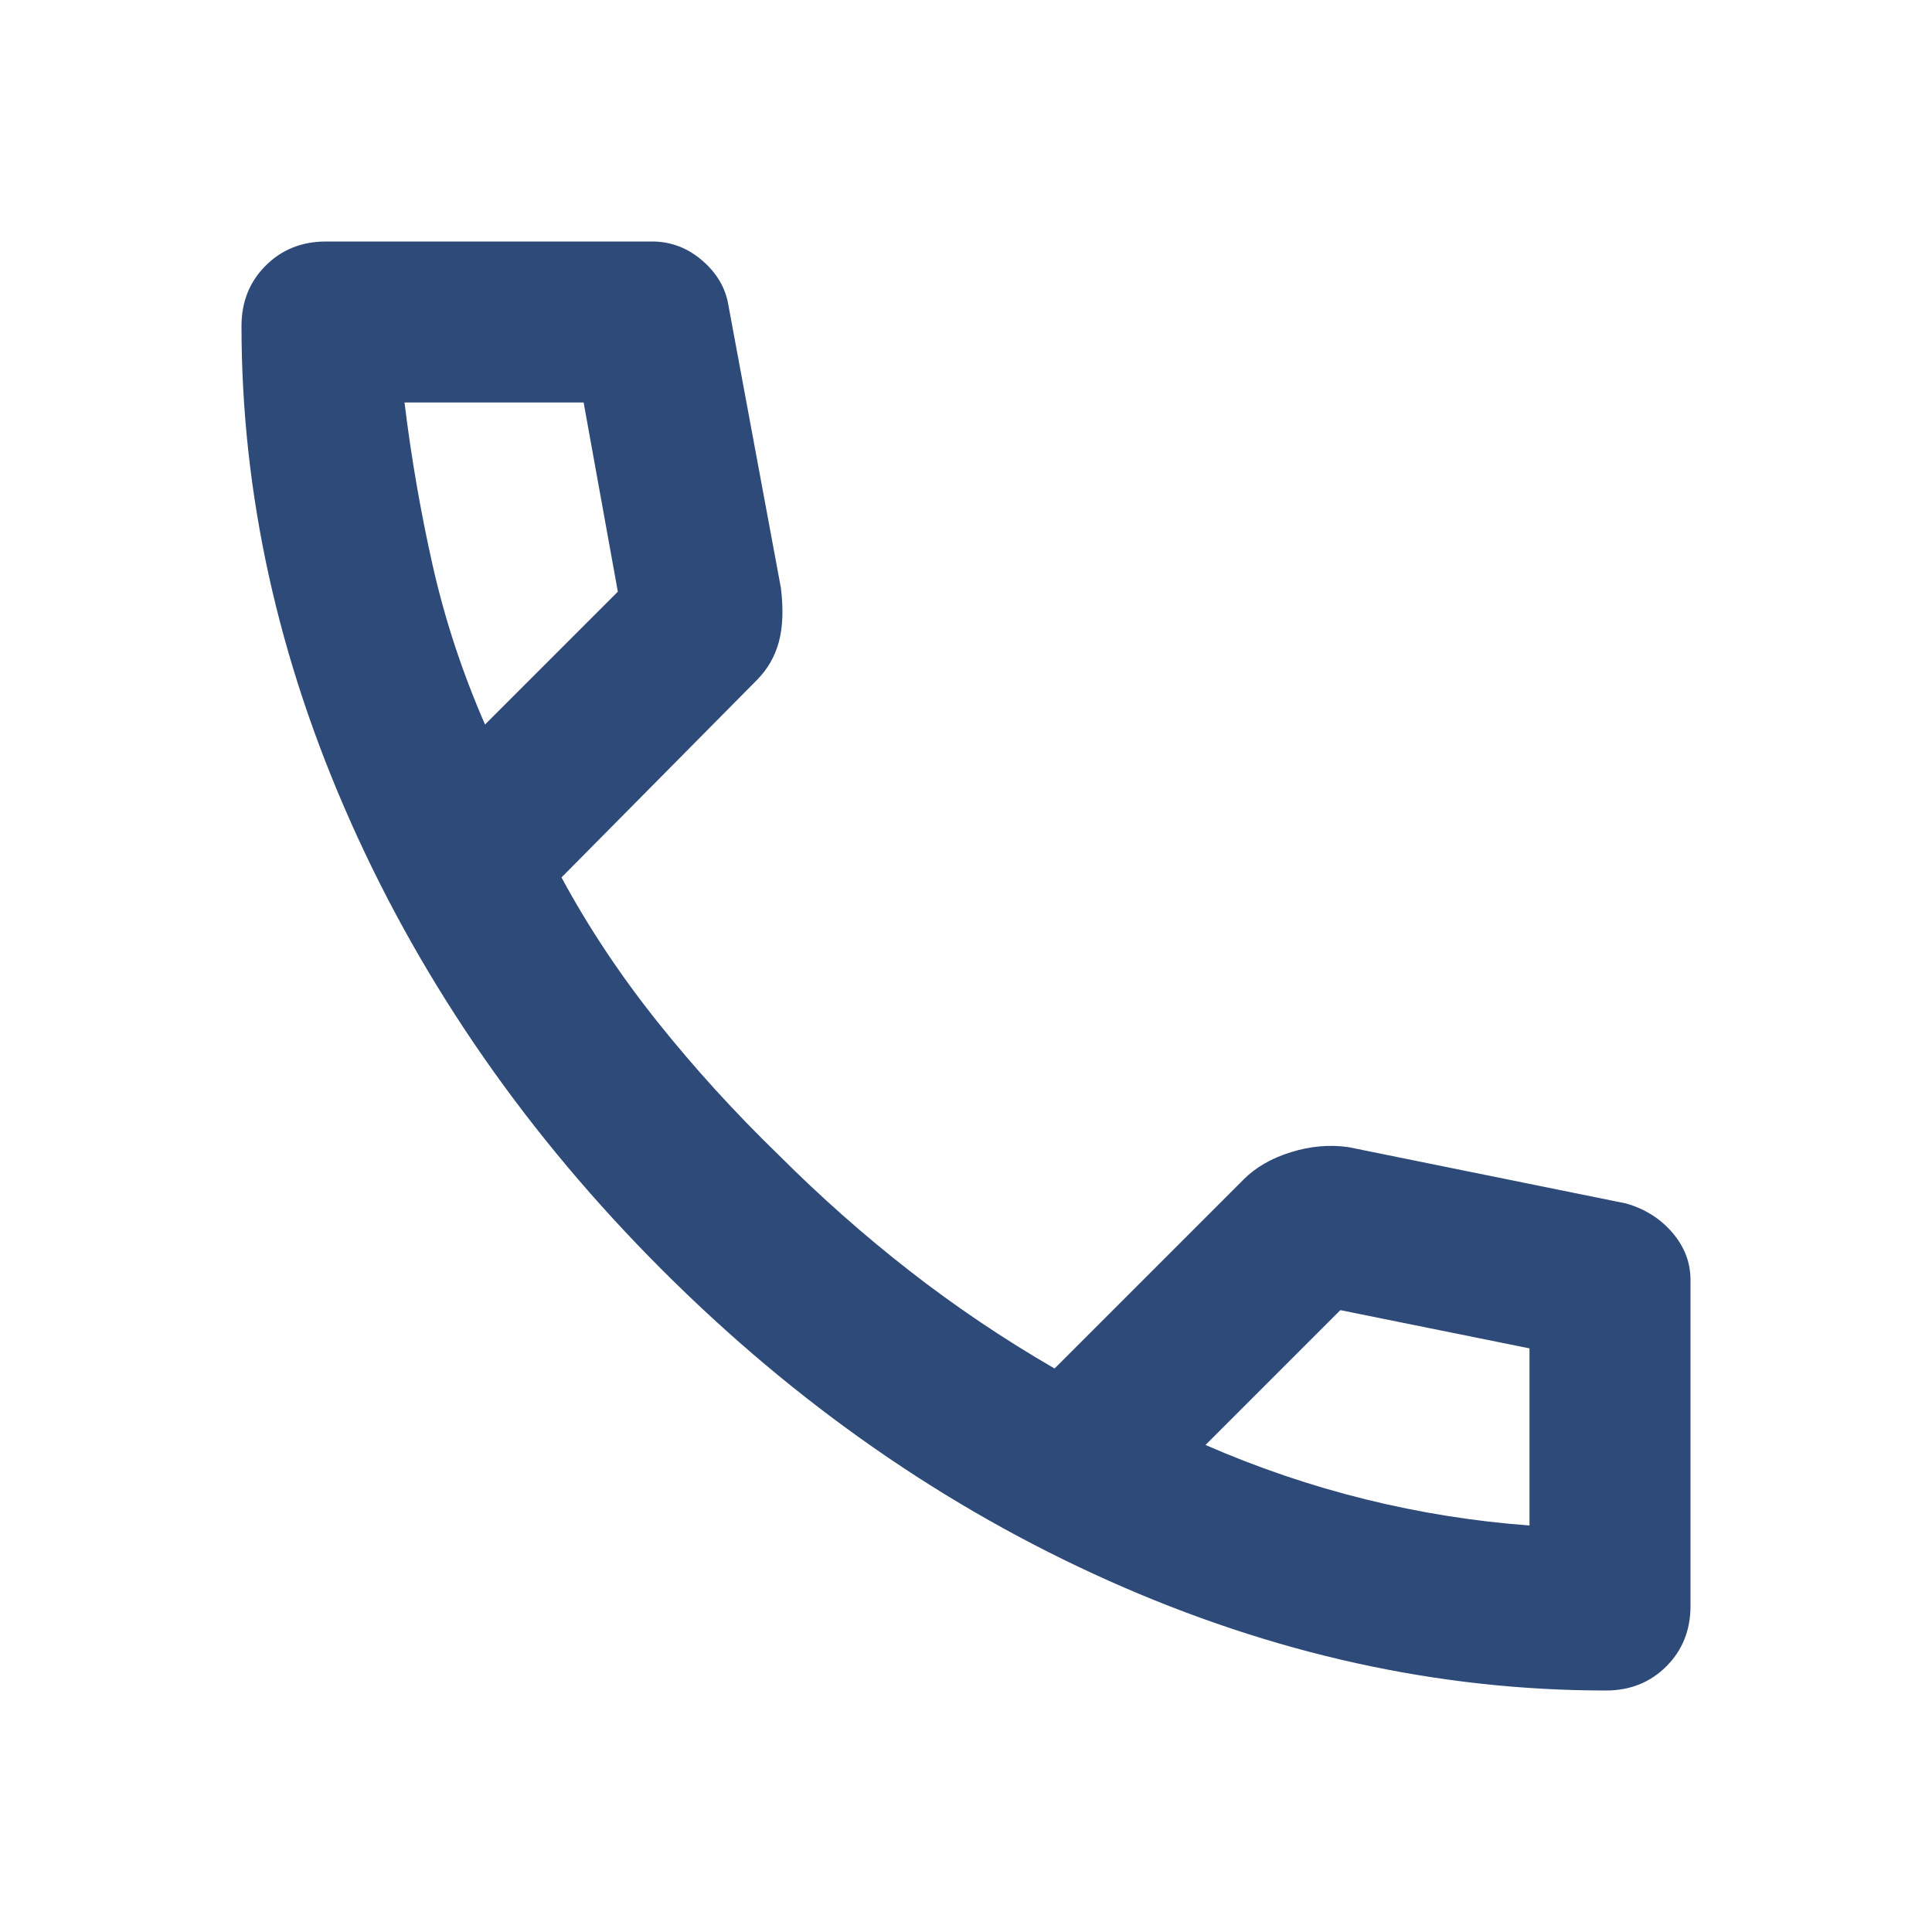
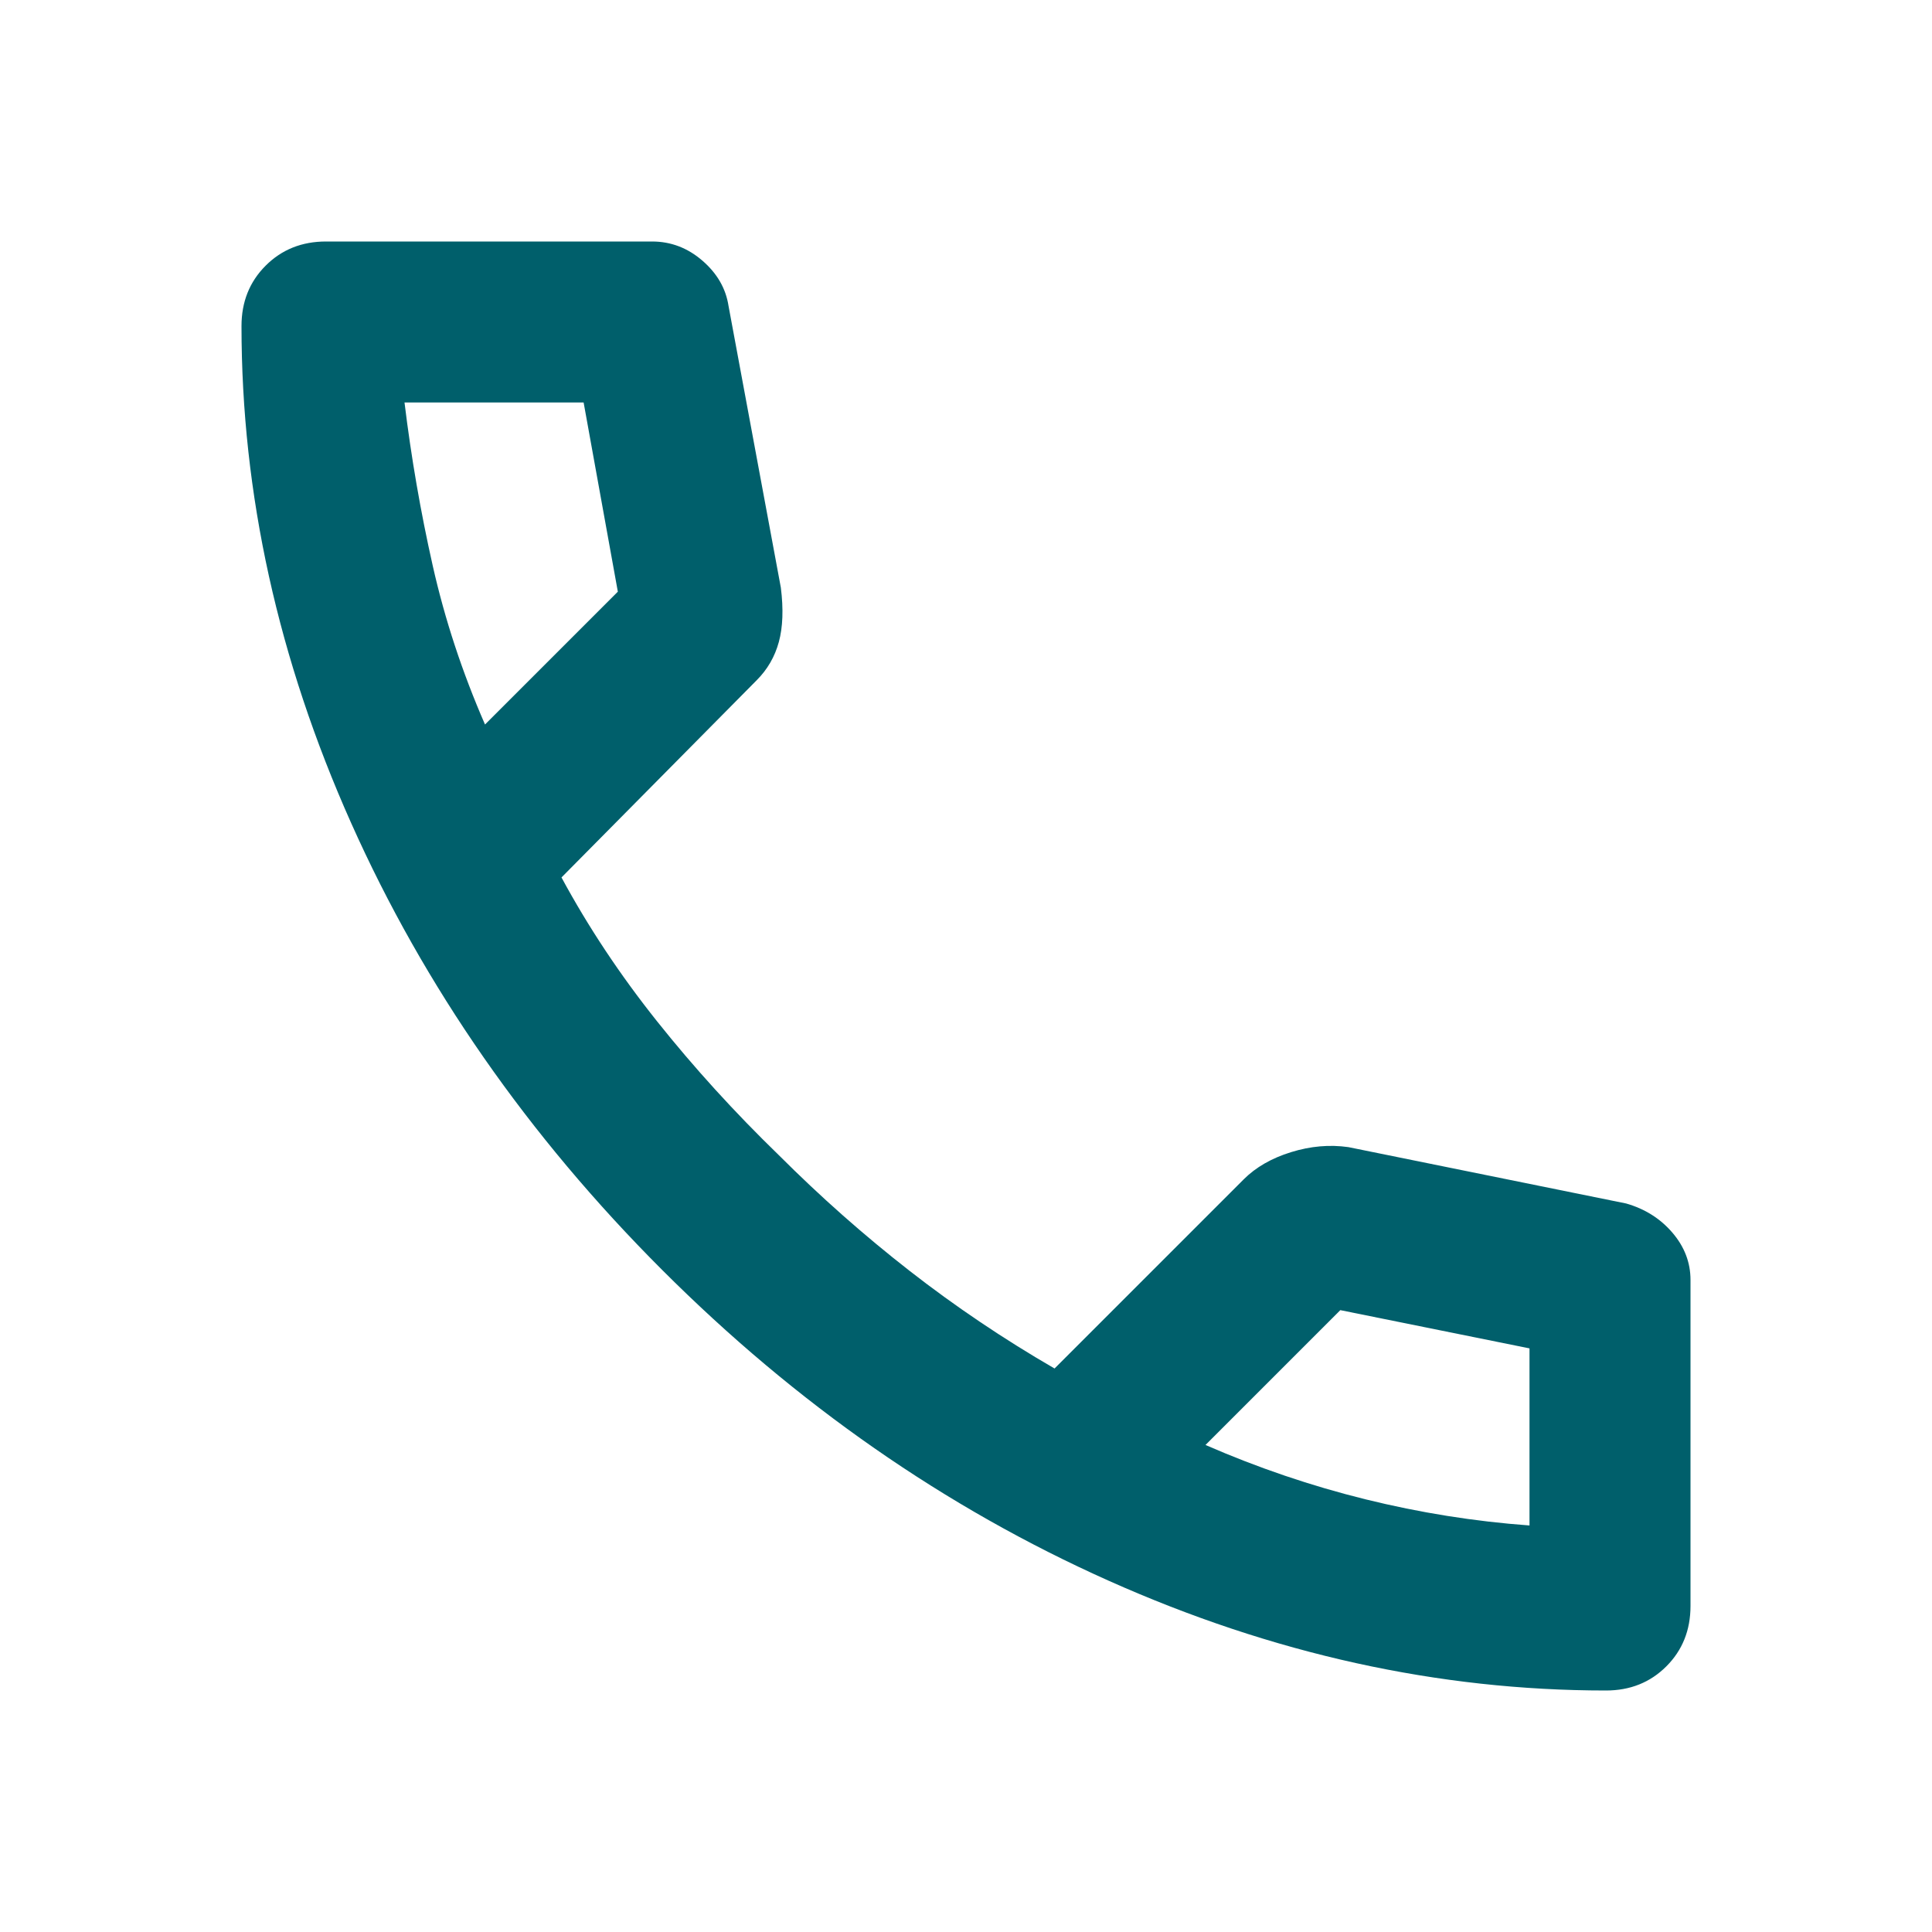
- <svg xmlns="http://www.w3.org/2000/svg" height="24px" viewBox="0 -960 960 960" width="24px" fill="#2D4A78">
+ <svg xmlns="http://www.w3.org/2000/svg" height="24px" viewBox="0 -960 960 960" width="24px" fill="#005f6b">
  <path d="M798-120q-125 0-247-54.5T329-329Q229-429 174.5-551T120-798q0-18 12-30t30-12h162q14 0 25 9.5t13 22.5l26 140q2 16-1 27t-11 19l-97 98q20 37 47.5 71.5T387-386q31 31 65 57.5t72 48.5l94-94q9-9 23.5-13.5T670-390l138 28q14 4 23 14.5t9 23.5v162q0 18-12 30t-30 12ZM241-600l66-66-17-94h-89q5 41 14 81t26 79Zm358 358q39 17 79.5 27t81.5 13v-88l-94-19-67 67ZM241-600Zm358 358Z" />
</svg>
